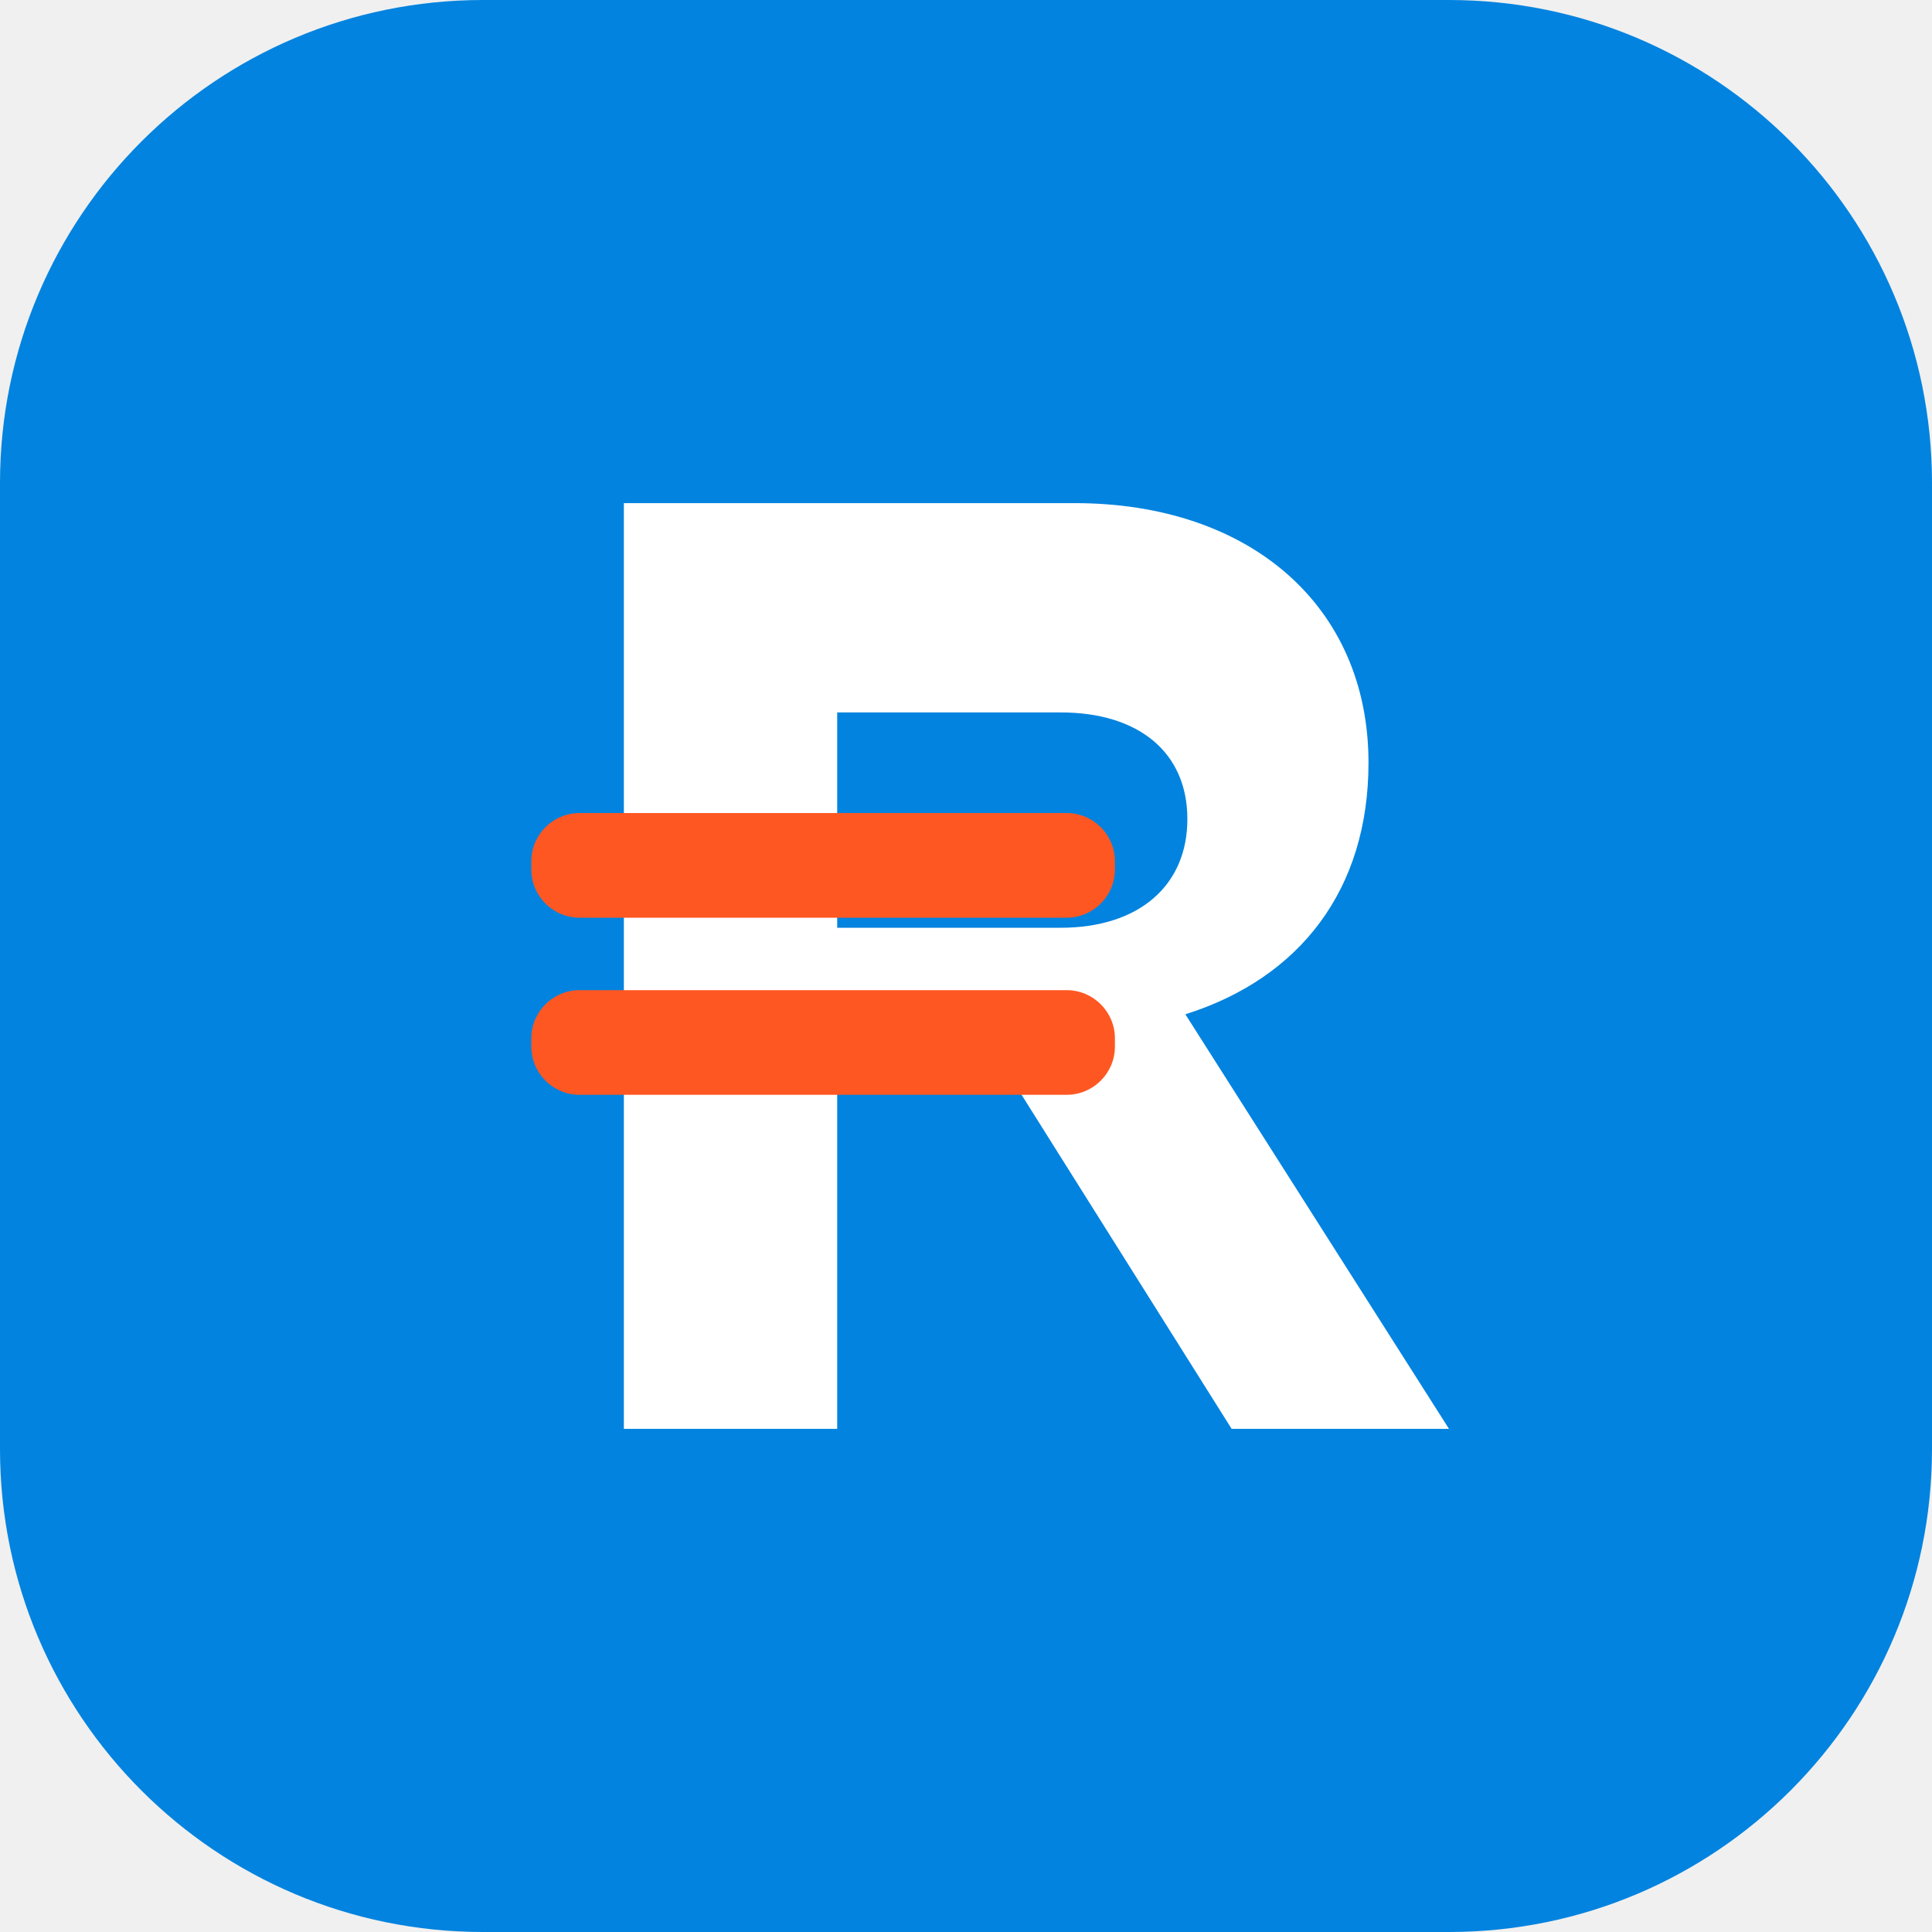
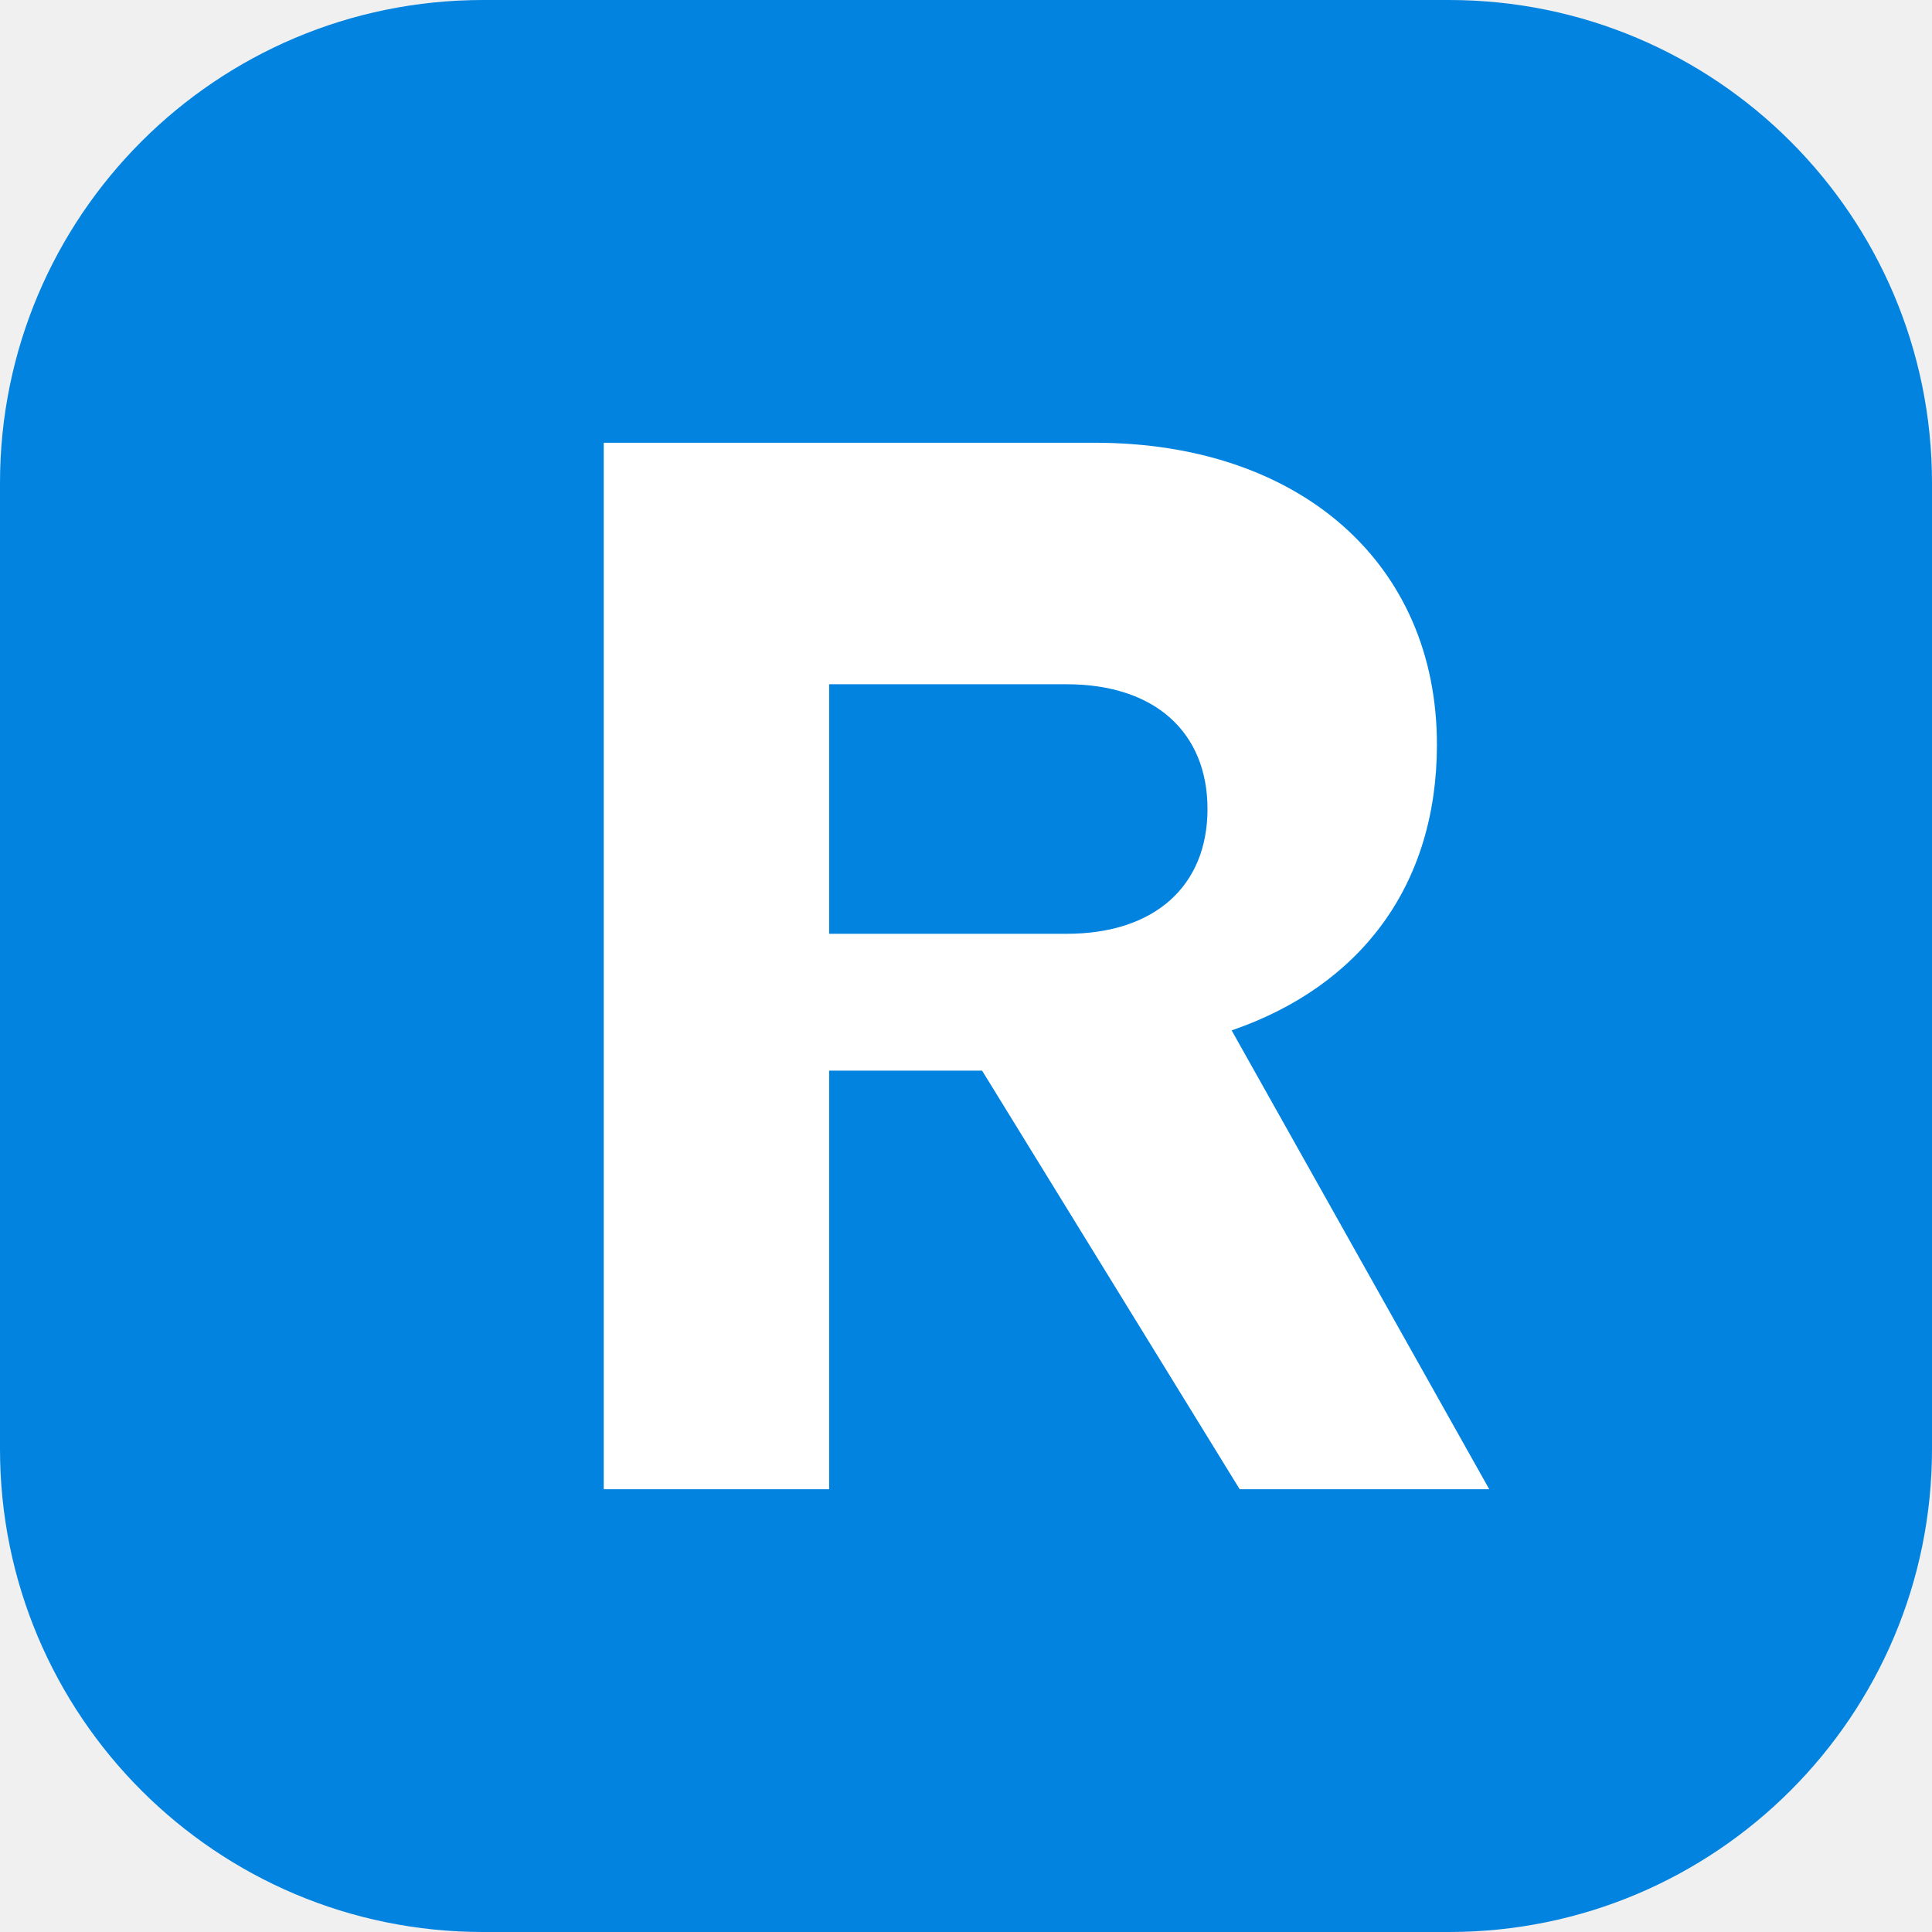
<svg xmlns="http://www.w3.org/2000/svg" viewBox="0 0 48 48" fill="none" role="img" aria-label="Rynxpense">
  <rect width="48" height="48" rx="12" fill="#0283DF" />
-   <path fill="#FFFFFF" d="M15.5 12.5h11.2c4.35 0 7.3 2.55 7.3 6.45 0 3.15-1.7 5.35-4.55 6.25L36 35.5h-5.4l-6.1-9.7H20.8V35.5H15.5V12.5Zm5.3 10.55h5.55c1.95 0 3.15-1.05 3.15-2.7s-1.2-2.65-3.15-2.65H20.8v5.35Z" />
-   <rect x="13.2" y="20.2" width="14.5" height="2.6" rx="1.2" fill="#FF5722" />
-   <rect x="13.2" y="24.6" width="14.5" height="2.6" rx="1.2" fill="#FF5722" />
+   <path fill="#FFFFFF" d="M15 11h12.2c5.1 0 8.5 3 8.5 7.5 0 3.5-1.9 6-5.1 7.1L37 37h-6.2l-6.4-10.4H20.6V37H15V11Zm5.6 12.2h5.9c2.2 0 3.5-1.2 3.5-3.1s-1.3-3.1-3.5-3.1h-5.9v6.2Z" />
</svg>
